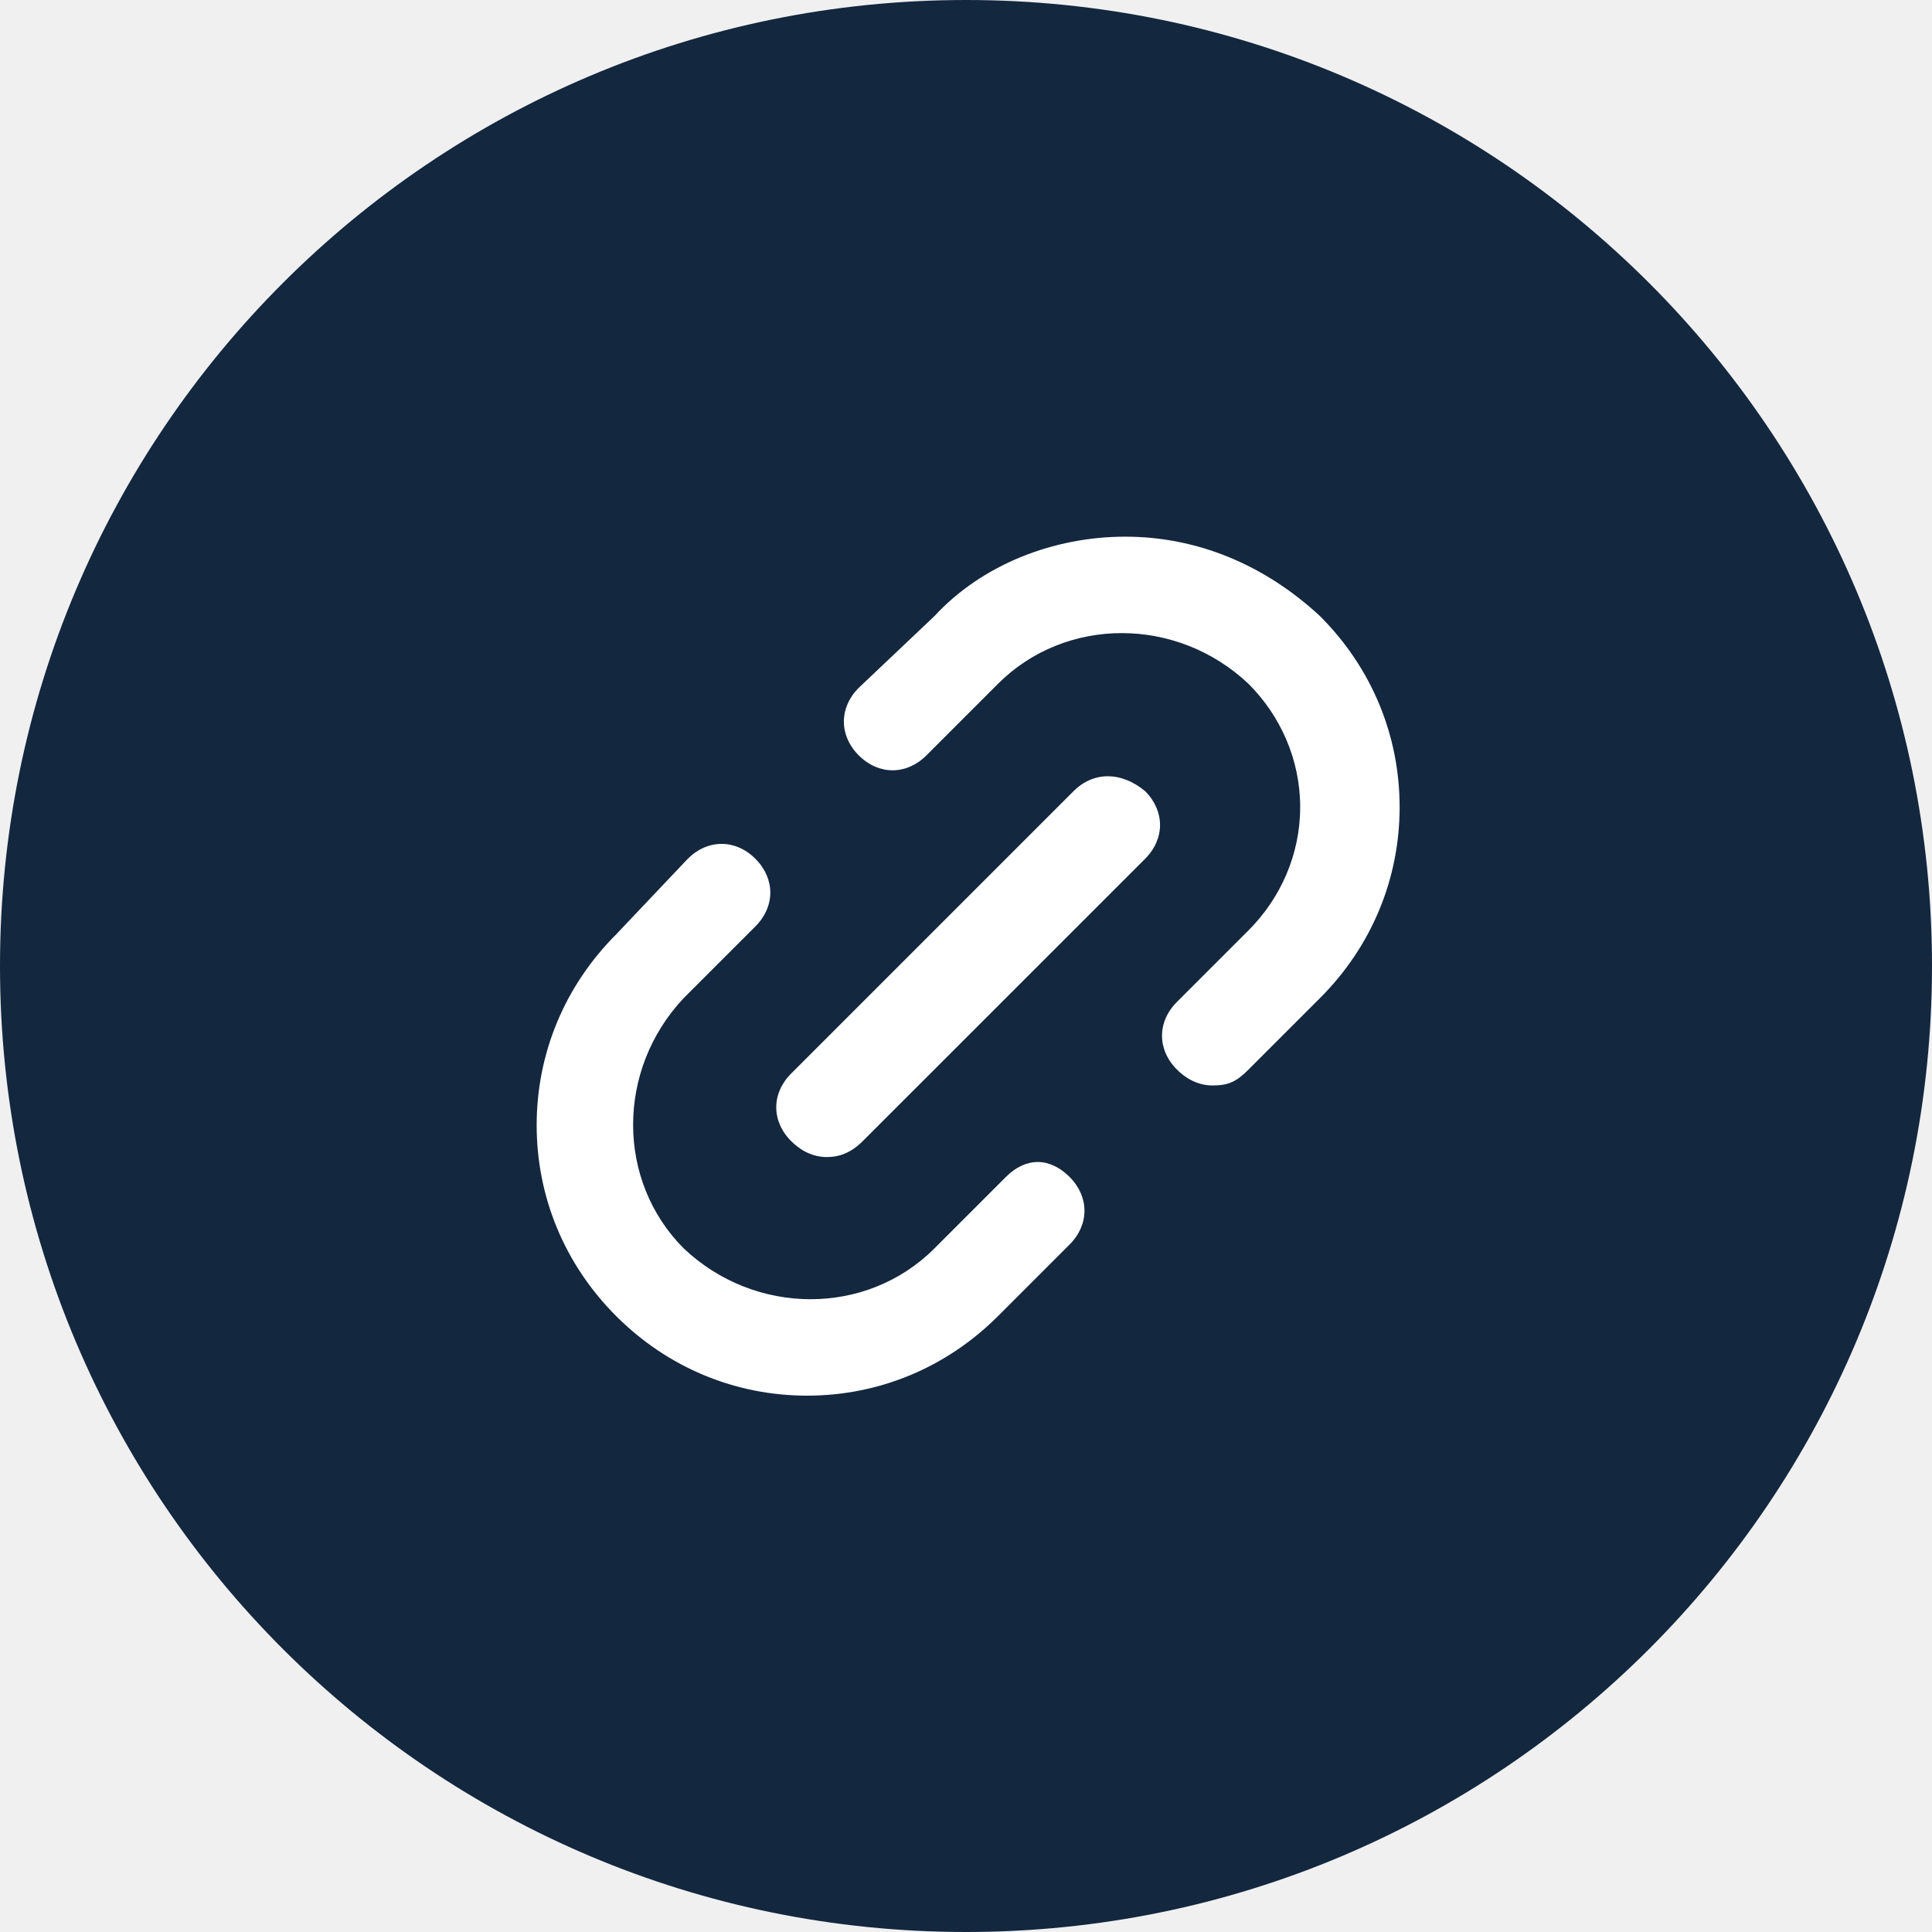
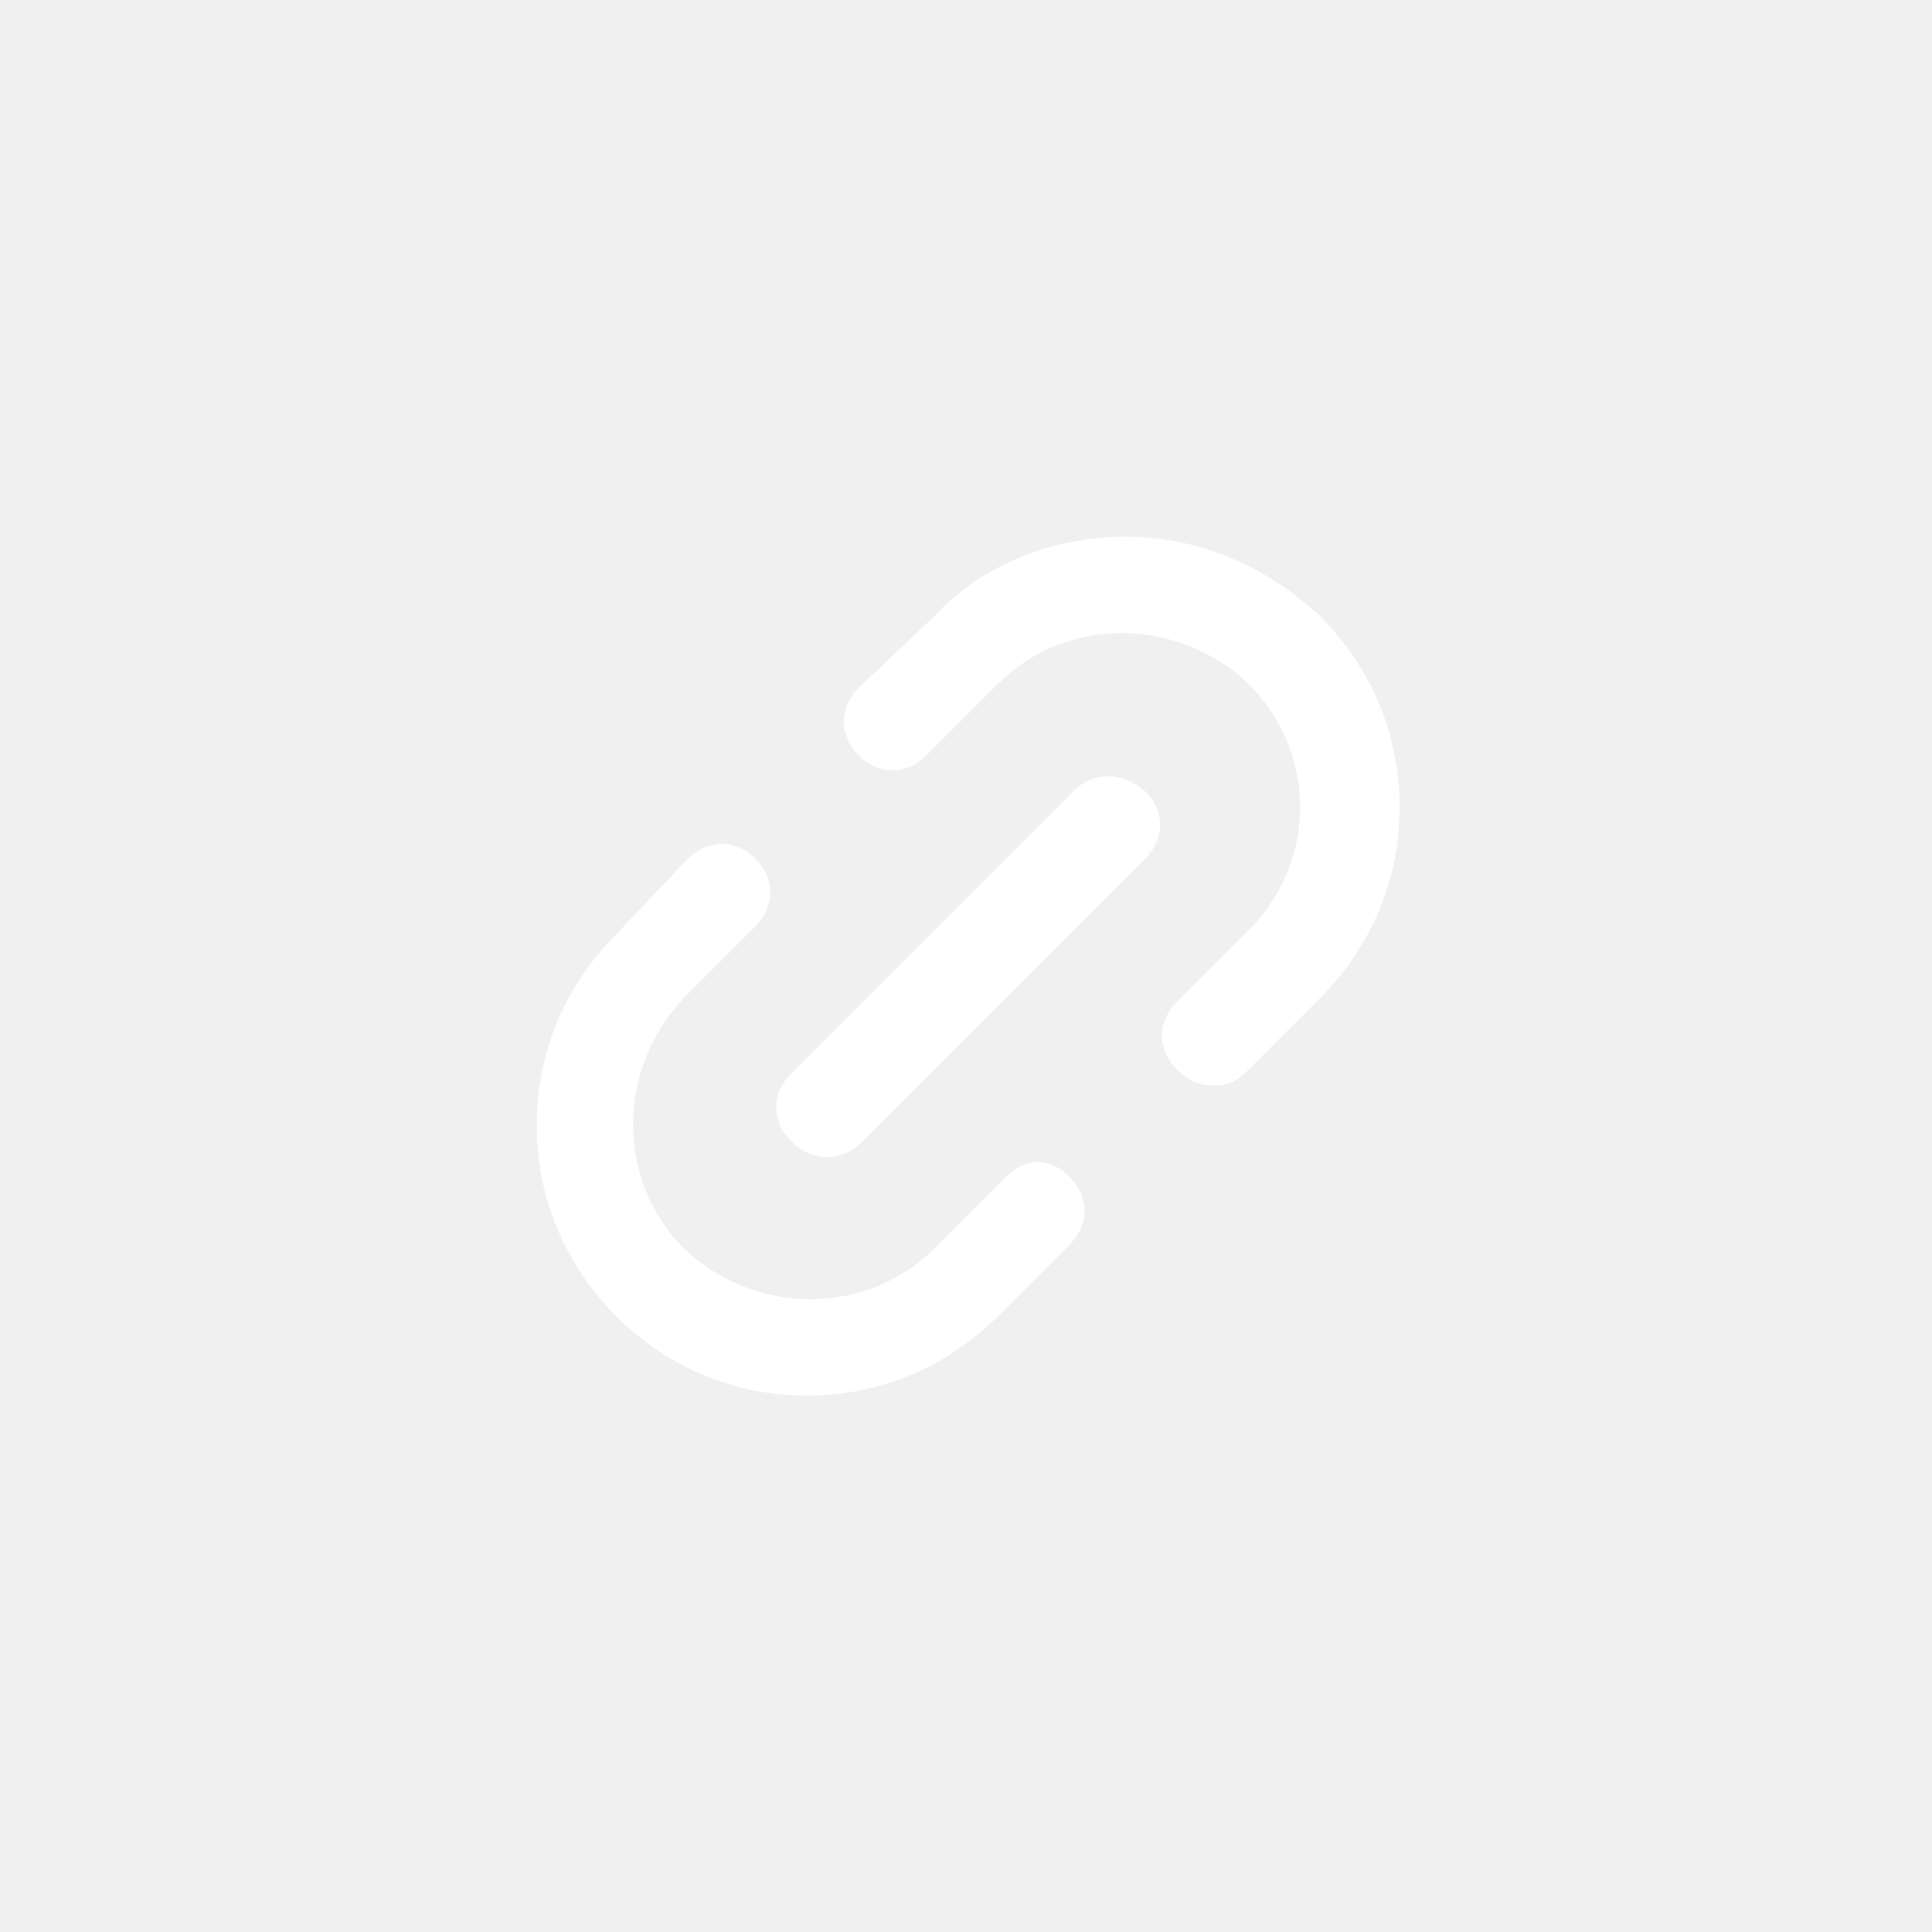
<svg xmlns="http://www.w3.org/2000/svg" width="36" height="36" viewBox="0 0 36 36" fill="none">
-   <circle cx="18" cy="18" r="18" fill="#13273F" />
  <path d="M20.967 10C19.633 10 18.299 10.519 17.41 11.482L16.002 12.816C15.632 13.186 15.632 13.705 16.002 14.076C16.373 14.446 16.891 14.446 17.262 14.076L18.596 12.742C19.855 11.482 21.93 11.482 23.264 12.742C23.857 13.335 24.227 14.15 24.227 15.039C24.227 15.928 23.857 16.743 23.264 17.336L21.93 18.67C21.56 19.04 21.56 19.559 21.93 19.93C22.078 20.078 22.301 20.226 22.597 20.226C22.894 20.226 23.042 20.152 23.264 19.93L24.598 18.596C25.561 17.632 26.08 16.373 26.08 15.039C26.08 13.705 25.561 12.445 24.598 11.482C23.561 10.519 22.301 10 20.967 10Z" fill="white" />
  <path d="M18.744 21.93L17.41 23.264C16.15 24.524 14.076 24.524 12.742 23.264C11.482 22.004 11.482 19.93 12.742 18.596L14.076 17.262C14.446 16.891 14.446 16.373 14.076 16.002C13.705 15.632 13.186 15.632 12.816 16.002L11.482 17.41C10.519 18.373 10 19.633 10 20.967C10 22.301 10.519 23.561 11.482 24.524C12.445 25.487 13.705 26.006 15.039 26.006C16.373 26.006 17.632 25.487 18.596 24.524L19.93 23.19C20.3 22.82 20.3 22.301 19.93 21.93C19.559 21.56 19.114 21.56 18.744 21.93Z" fill="white" />
  <path d="M20.004 14.742L14.742 20.004C14.372 20.374 14.372 20.893 14.742 21.263C14.891 21.412 15.113 21.56 15.409 21.56C15.632 21.56 15.854 21.486 16.076 21.263L21.338 16.002C21.708 15.632 21.708 15.113 21.338 14.742C20.893 14.372 20.374 14.372 20.004 14.742Z" fill="white" />
</svg>
